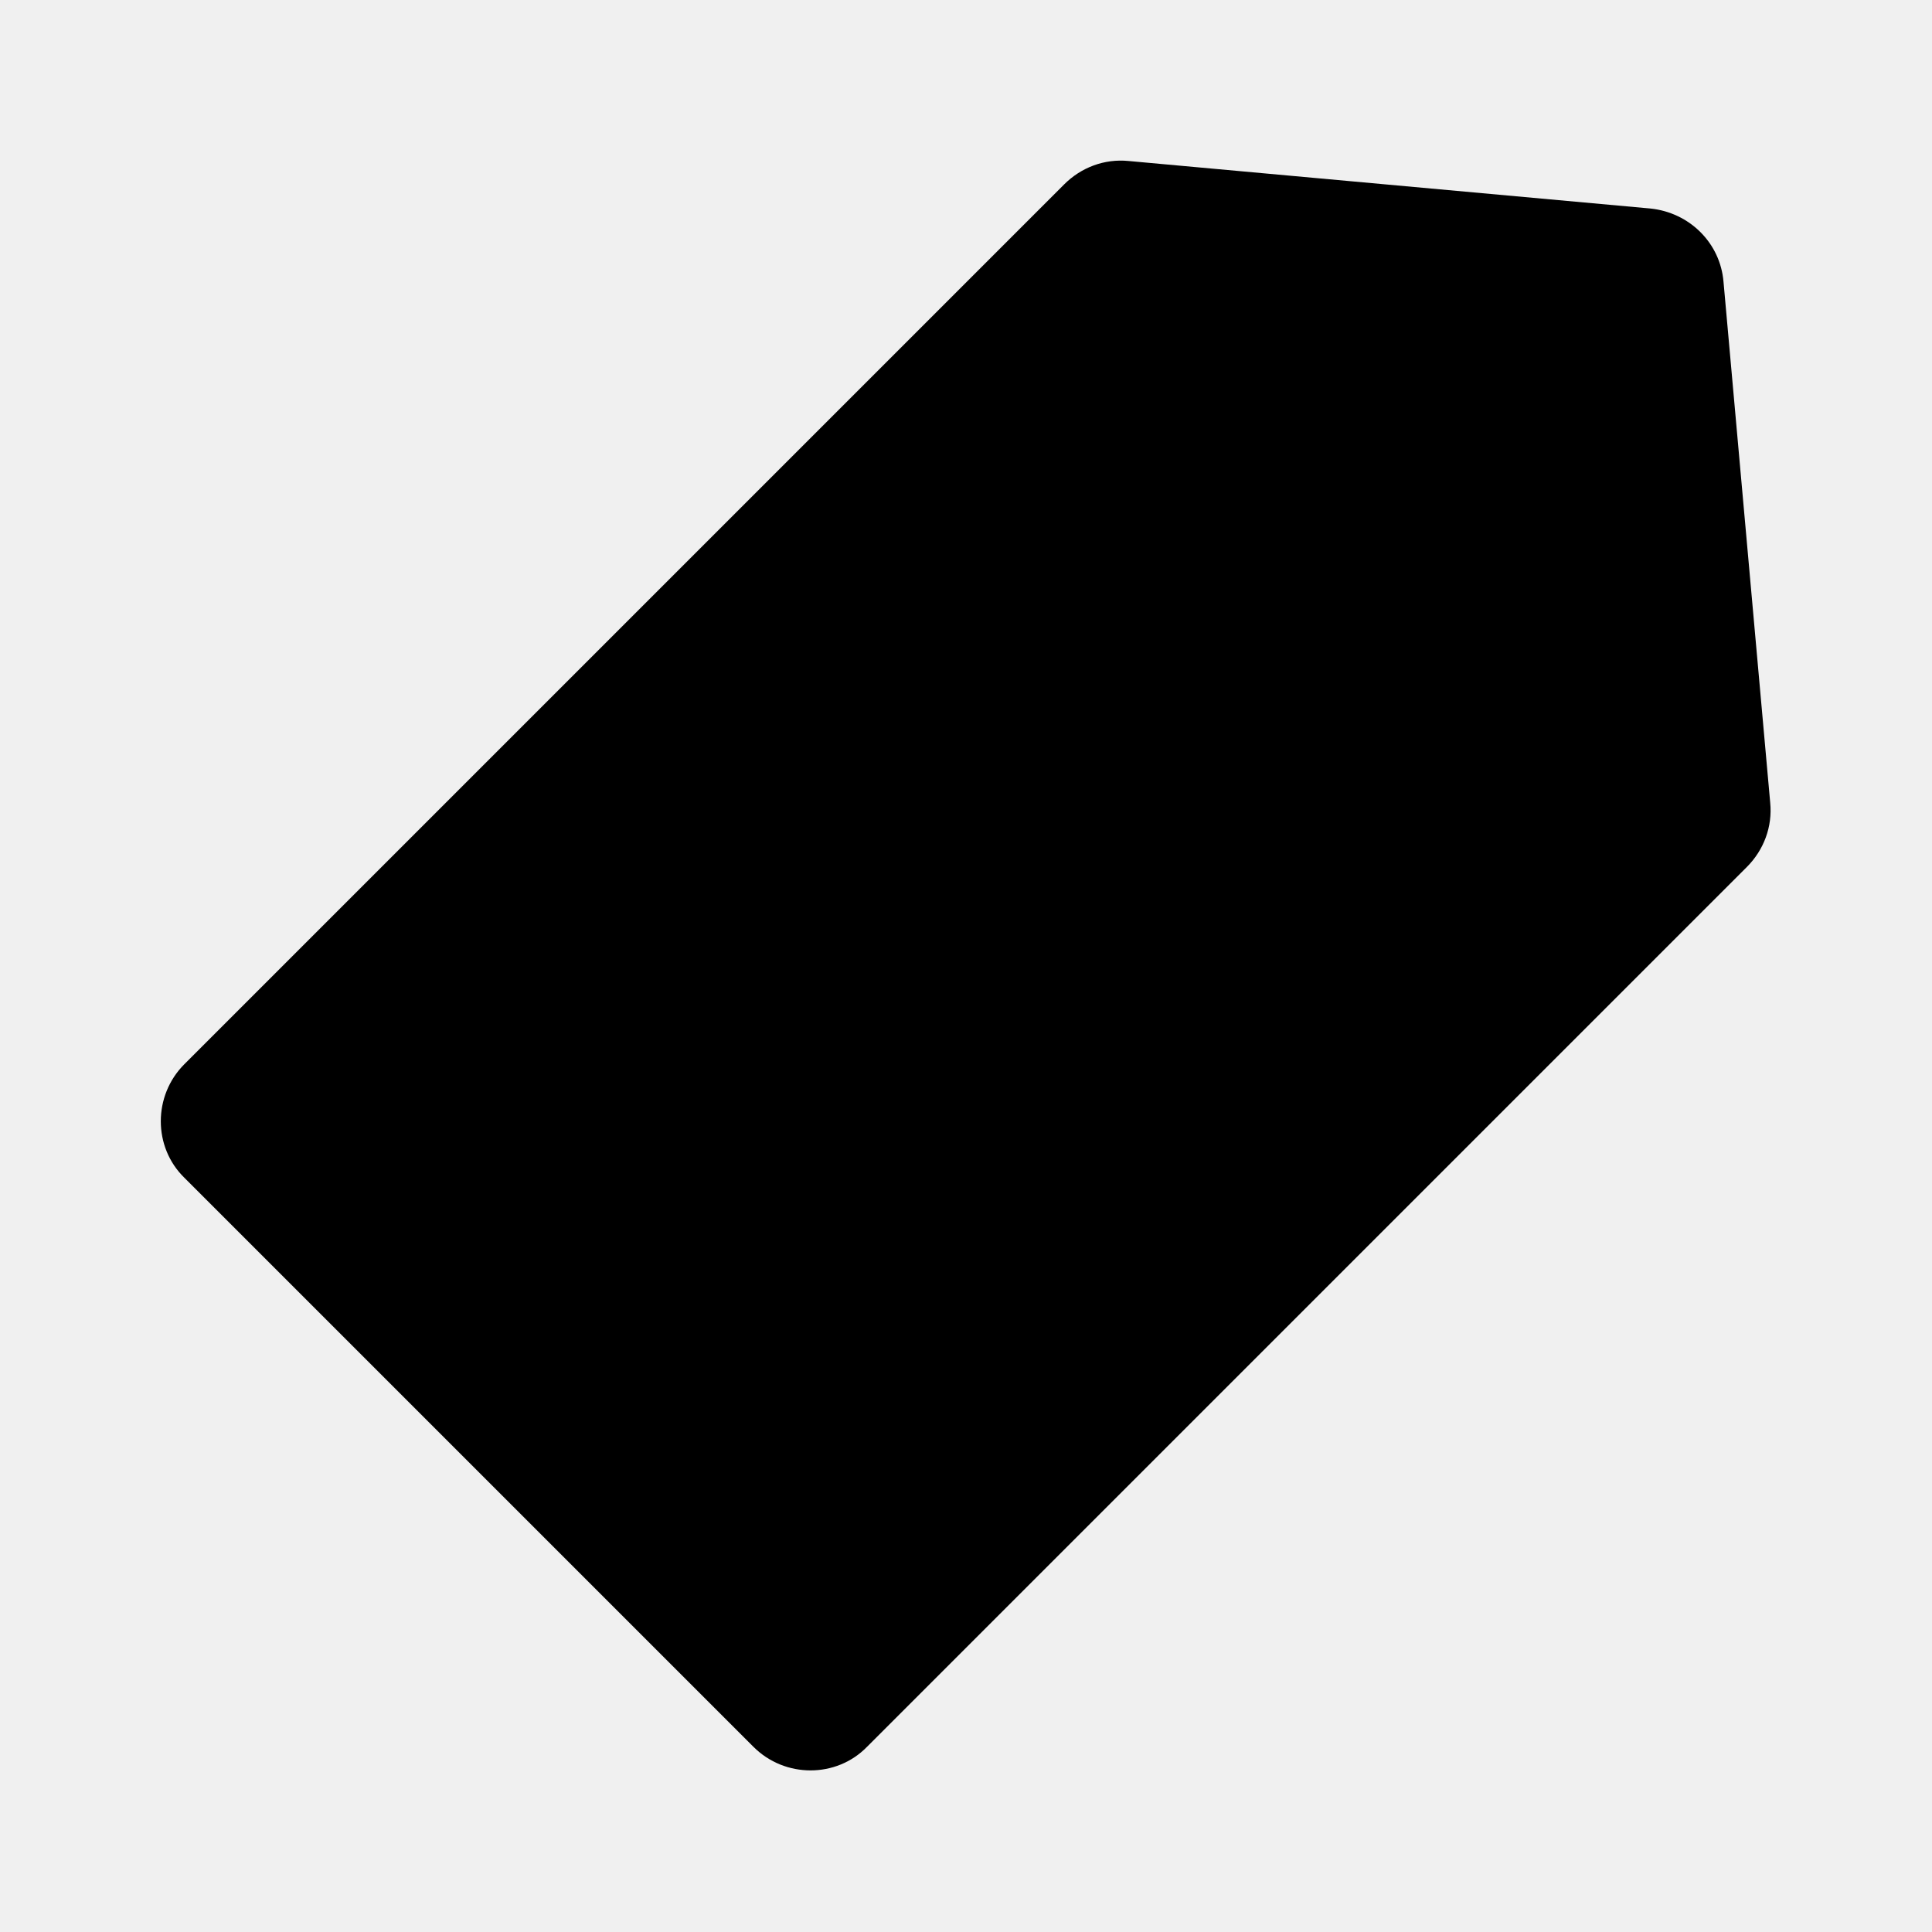
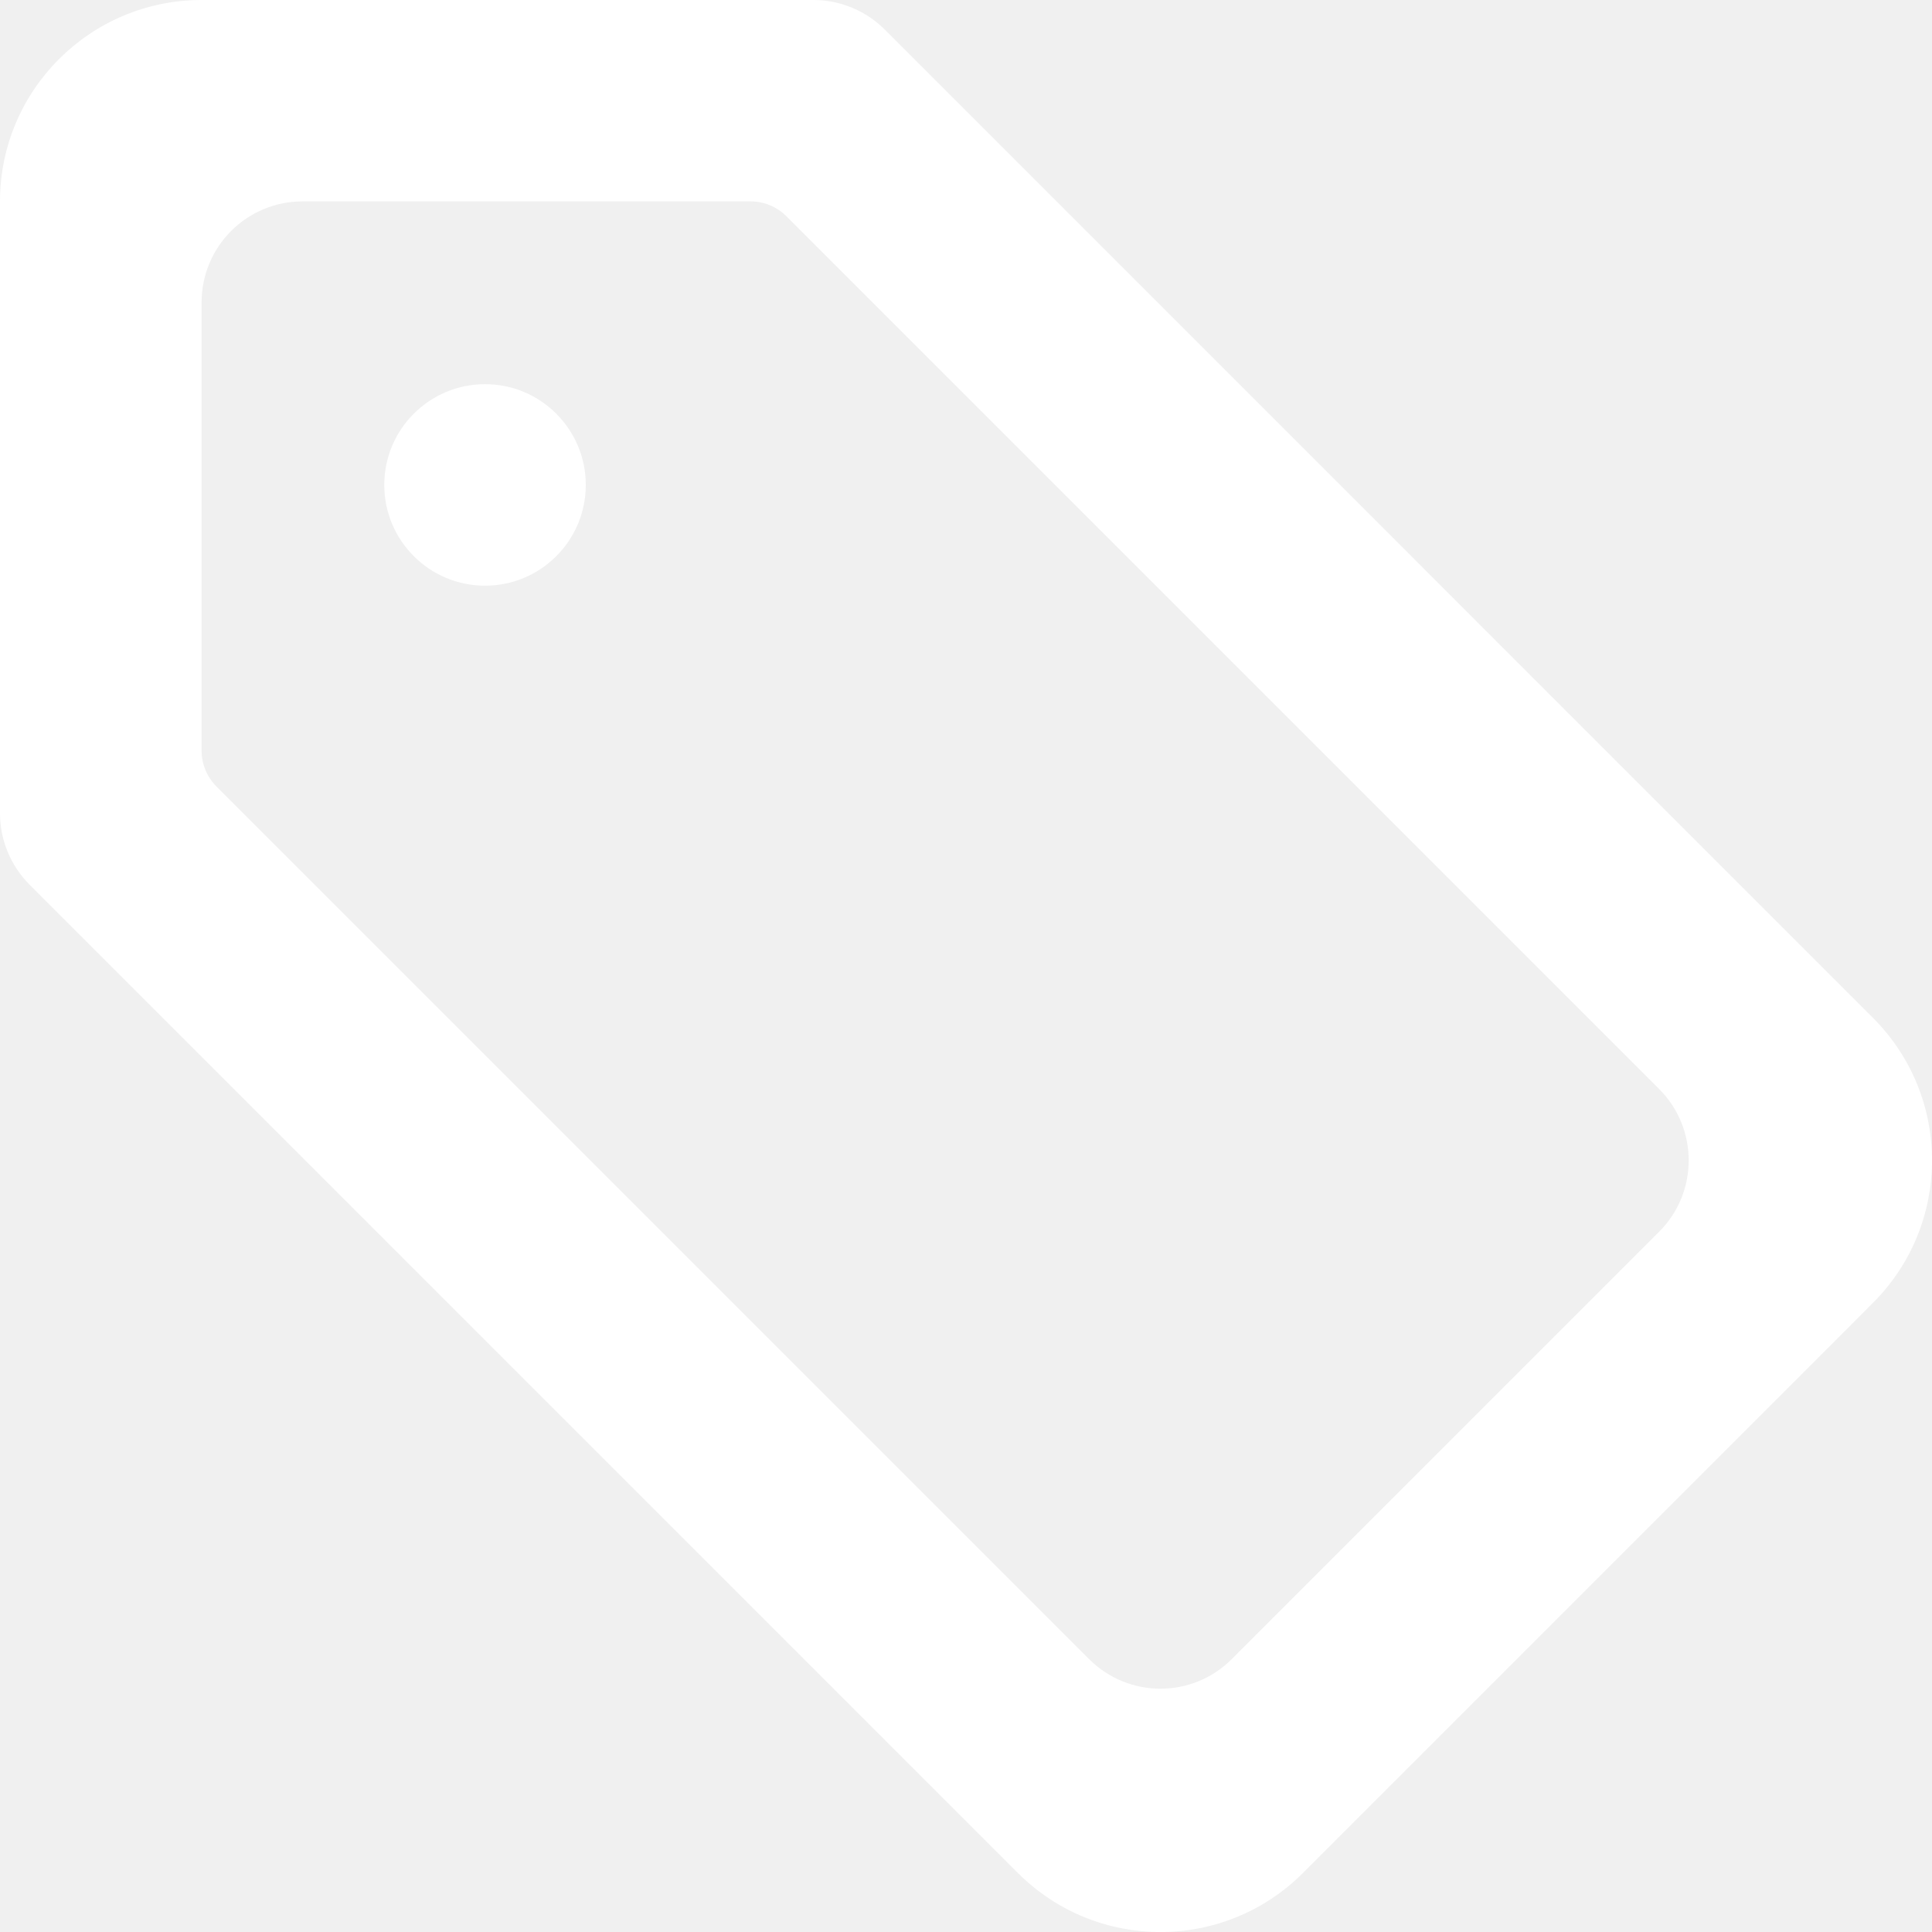
- <svg xmlns="http://www.w3.org/2000/svg" width="24" height="24" viewBox="0 0 24 24" fill="" data-reactroot="">
-   <path fill="" d="M21.41 3.5C21.37 3.02 20.99 2.64 20.5 2.59L14.02 2C13.72 1.97 13.43 2.08 13.22 2.29L6.02 9.49L10.07 5.44L2.29 13.22C1.9 13.61 1.9 14.25 2.29 14.63L9.36 21.7C9.75 22.09 10.39 22.09 10.77 21.7L18.55 13.92L14.5 17.97L21.7 10.77C21.91 10.56 22.02 10.27 21.99 9.97L21.41 3.5Z" undefined="1" />
-   <path fill="" d="M17.414 9.414C18.226 8.602 18.252 7.31 17.471 6.529C16.69 5.748 15.398 5.774 14.586 6.586C13.774 7.398 13.748 8.69 14.529 9.471C15.31 10.252 16.602 10.227 17.414 9.414Z" undefined="1" />
-   <path stroke-linejoin="round" stroke-linecap="round" stroke-miterlimit="10" stroke-width="2" stroke="" d="M17.414 9.414C18.226 8.602 18.252 7.31 17.471 6.529C16.69 5.748 15.398 5.774 14.586 6.586C13.774 7.398 13.748 8.69 14.529 9.471C15.31 10.252 16.602 10.227 17.414 9.414Z" />
+ <svg xmlns="http://www.w3.org/2000/svg" width="800px" height="800px" viewBox="0 0 20 20" version="1.1">
+   <defs>
+ 
+ </defs>
+   <g id="Page-1" stroke="none" stroke-width="1" fill="none" fill-rule="evenodd">
+     <g id="Dribbble-Light-Preview" transform="translate(-260, -2959)" fill="#ffffff">
+       <g id="icons" transform="translate(56, 160)">
+         <path d="M207.978,2804.02 L207.978,2804.02 C207.978,2803.444 208.445,2802.977 209.021,2802.977 C209.597,2802.977 210.064,2803.444 210.064,2804.02 C210.064,2804.596 209.597,2805.063 209.021,2805.063 C208.445,2805.063 207.978,2804.596 207.978,2804.02 L207.978,2804.02 Z M215.275,2816.176 L206.24,2807.141 C206.142,2807.042 206.087,2806.91 206.087,2806.771 L206.087,2802.13 C206.087,2801.553 206.554,2801.085 207.131,2801.085 L211.772,2801.085 C211.911,2801.085 212.043,2801.141 212.141,2801.239 L221.176,2810.274 C221.583,2810.682 221.583,2811.343 221.176,2811.75 L216.75,2816.176 C216.343,2816.583 215.683,2816.583 215.275,2816.176 L215.275,2816.176 Z M219.934,2806.082 L219.934,2806.082 C219.761,2805.907 212.984,2799.131 213.158,2799.305 C212.962,2799.11 212.697,2799 212.421,2799 L206.087,2799 C204.935,2799 204,2799.934 204,2801.085 L204,2807.42 C204,2807.697 204.111,2807.962 204.306,2808.158 L214.537,2818.389 C215.352,2819.204 216.673,2819.204 217.488,2818.389 L217.488,2818.389 C217.673,2818.203 223.455,2812.423 223.389,2812.487 C224.204,2811.672 224.204,2810.352 223.389,2809.537 L219.934,2806.082 Z" id="tag_round-[#1174]">
+ 
+ </path>
+       </g>
+     </g>
+   </g>
</svg>
